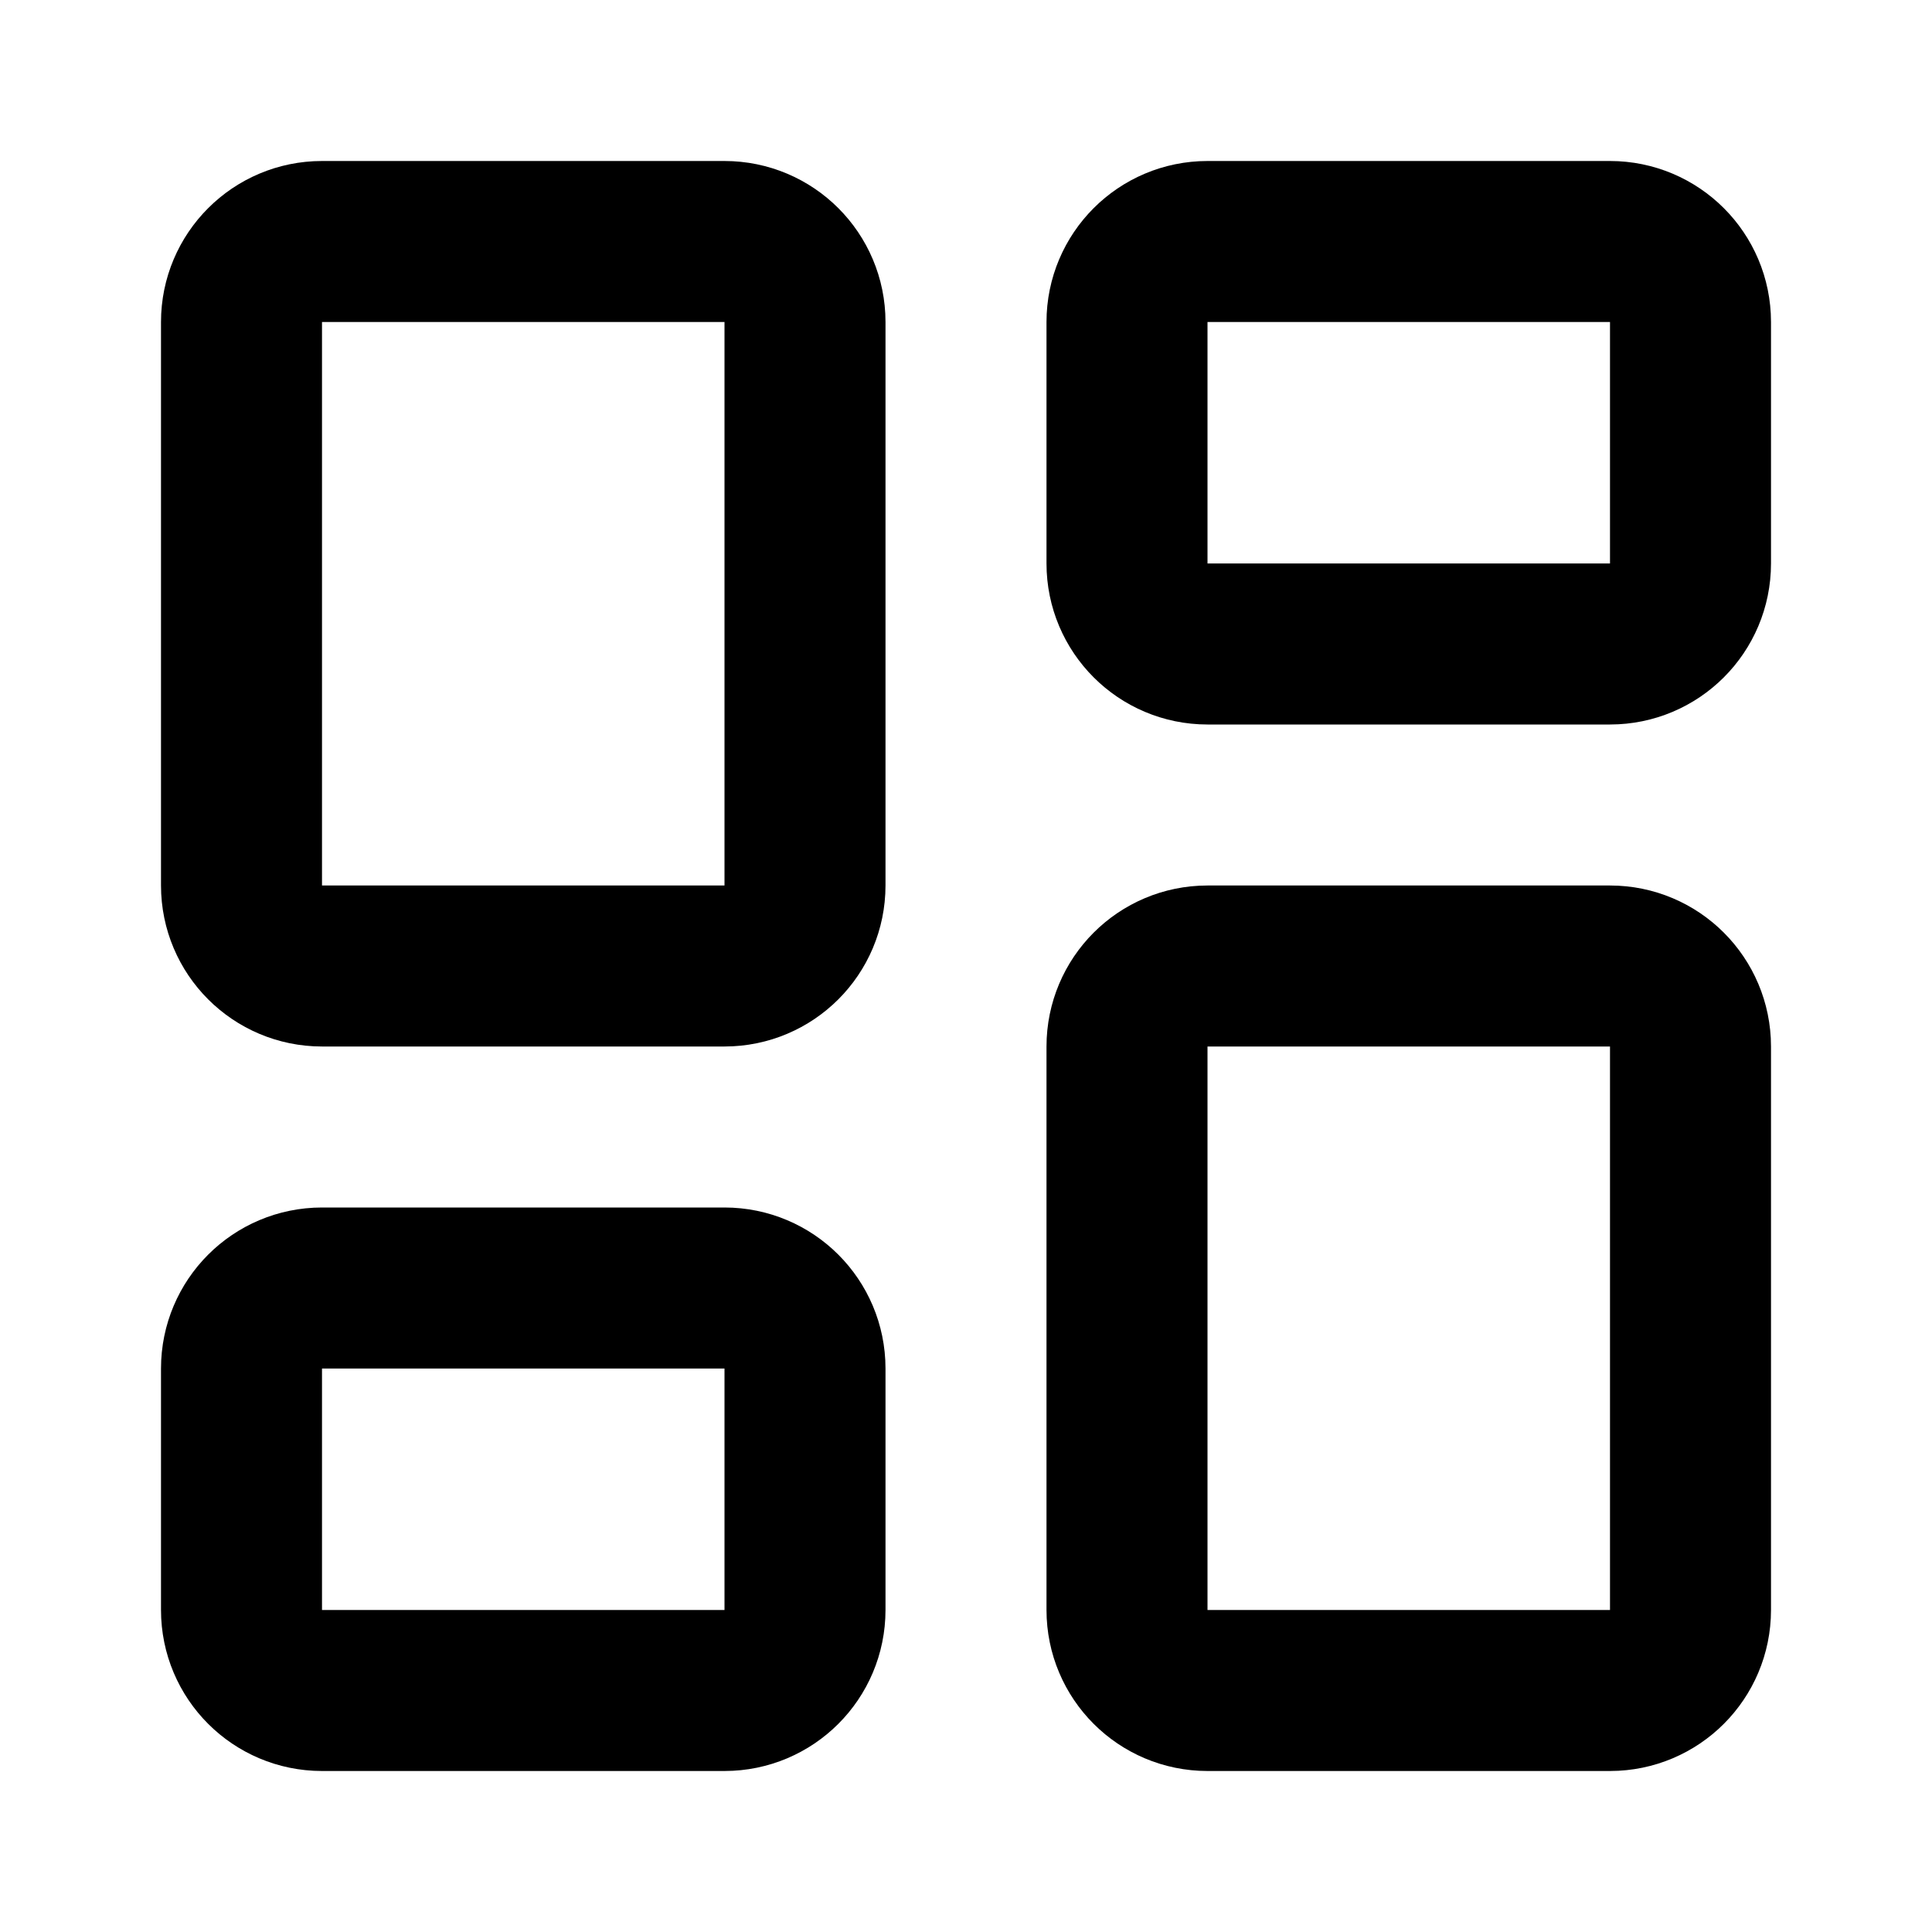
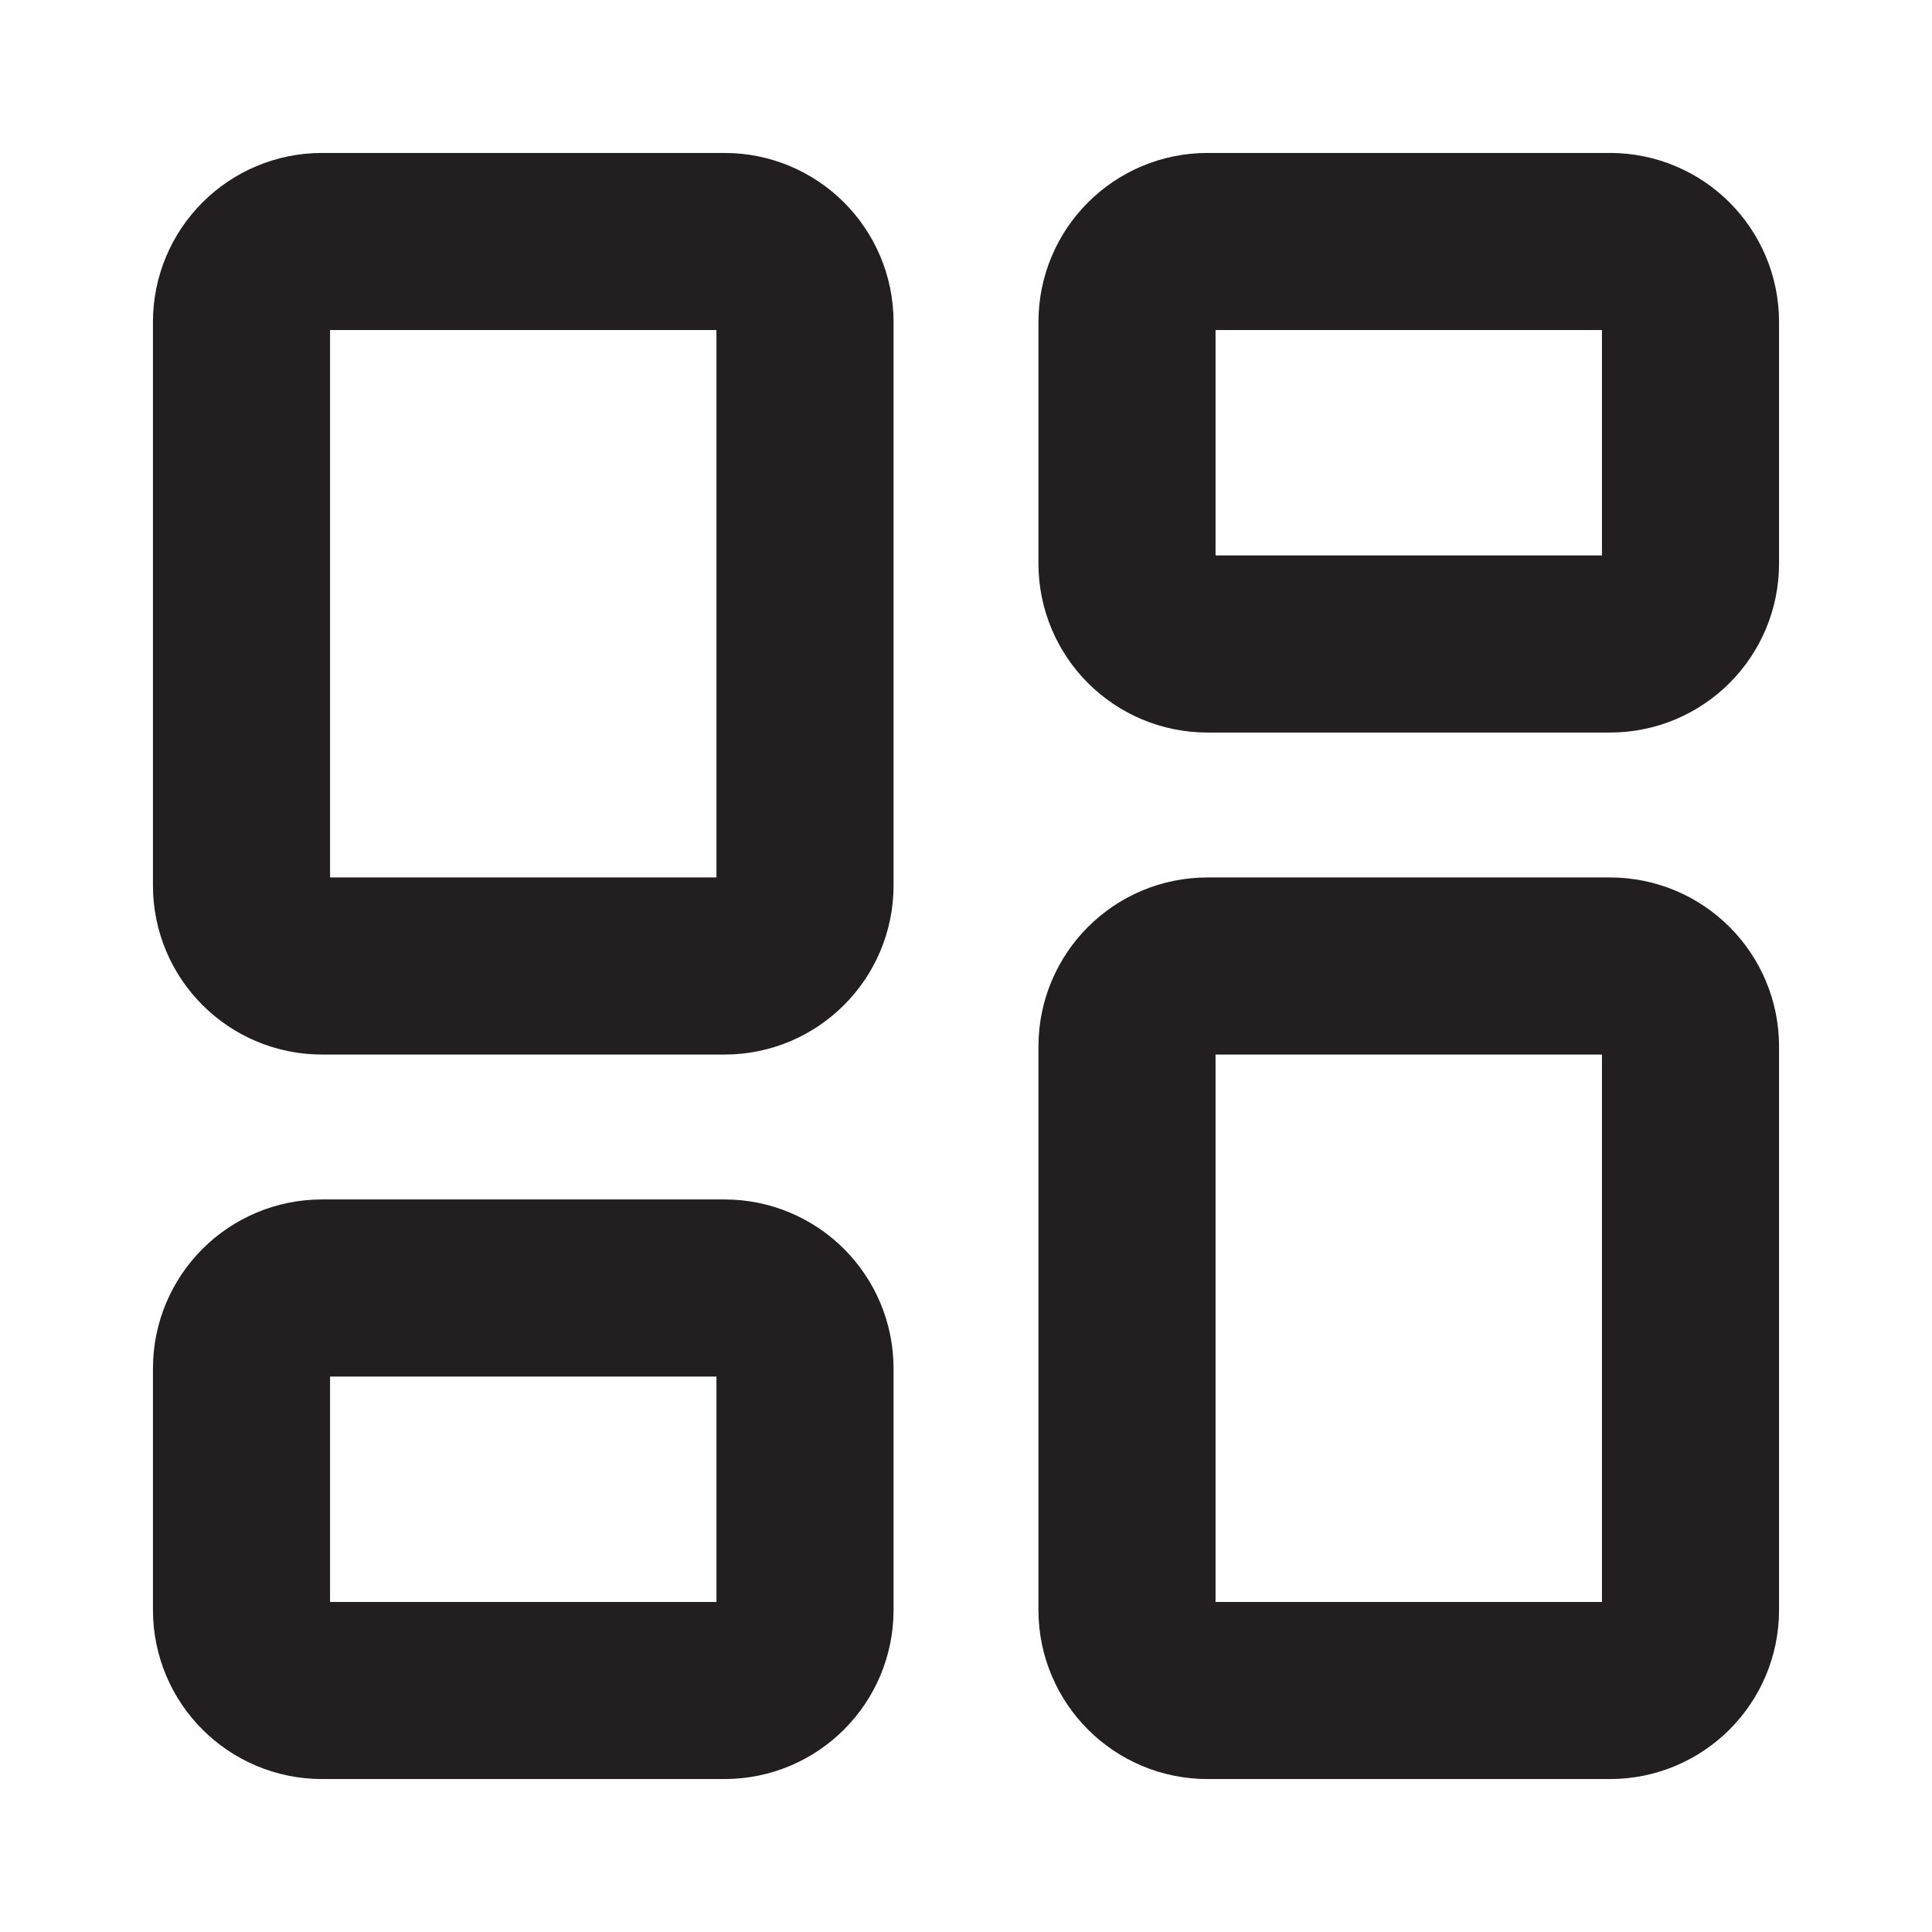
- <svg xmlns="http://www.w3.org/2000/svg" width="20" height="20" viewBox="0 0 24 24" fill="none" stroke="currentColor" stroke-width="2" stroke-linecap="round" stroke-linejoin="round">
+ <svg xmlns="http://www.w3.org/2000/svg" width="24" height="24" viewBox="0 0 24 24" fill="none" stroke="#231F20" stroke-width="2.2" stroke-linecap="round" stroke-linejoin="round">
  <rect width="7" height="9" x="3" y="3" rx="1" />
  <rect width="7" height="5" x="14" y="3" rx="1" />
  <rect width="7" height="9" x="14" y="12" rx="1" />
  <rect width="7" height="5" x="3" y="16" rx="1" />
</svg>
